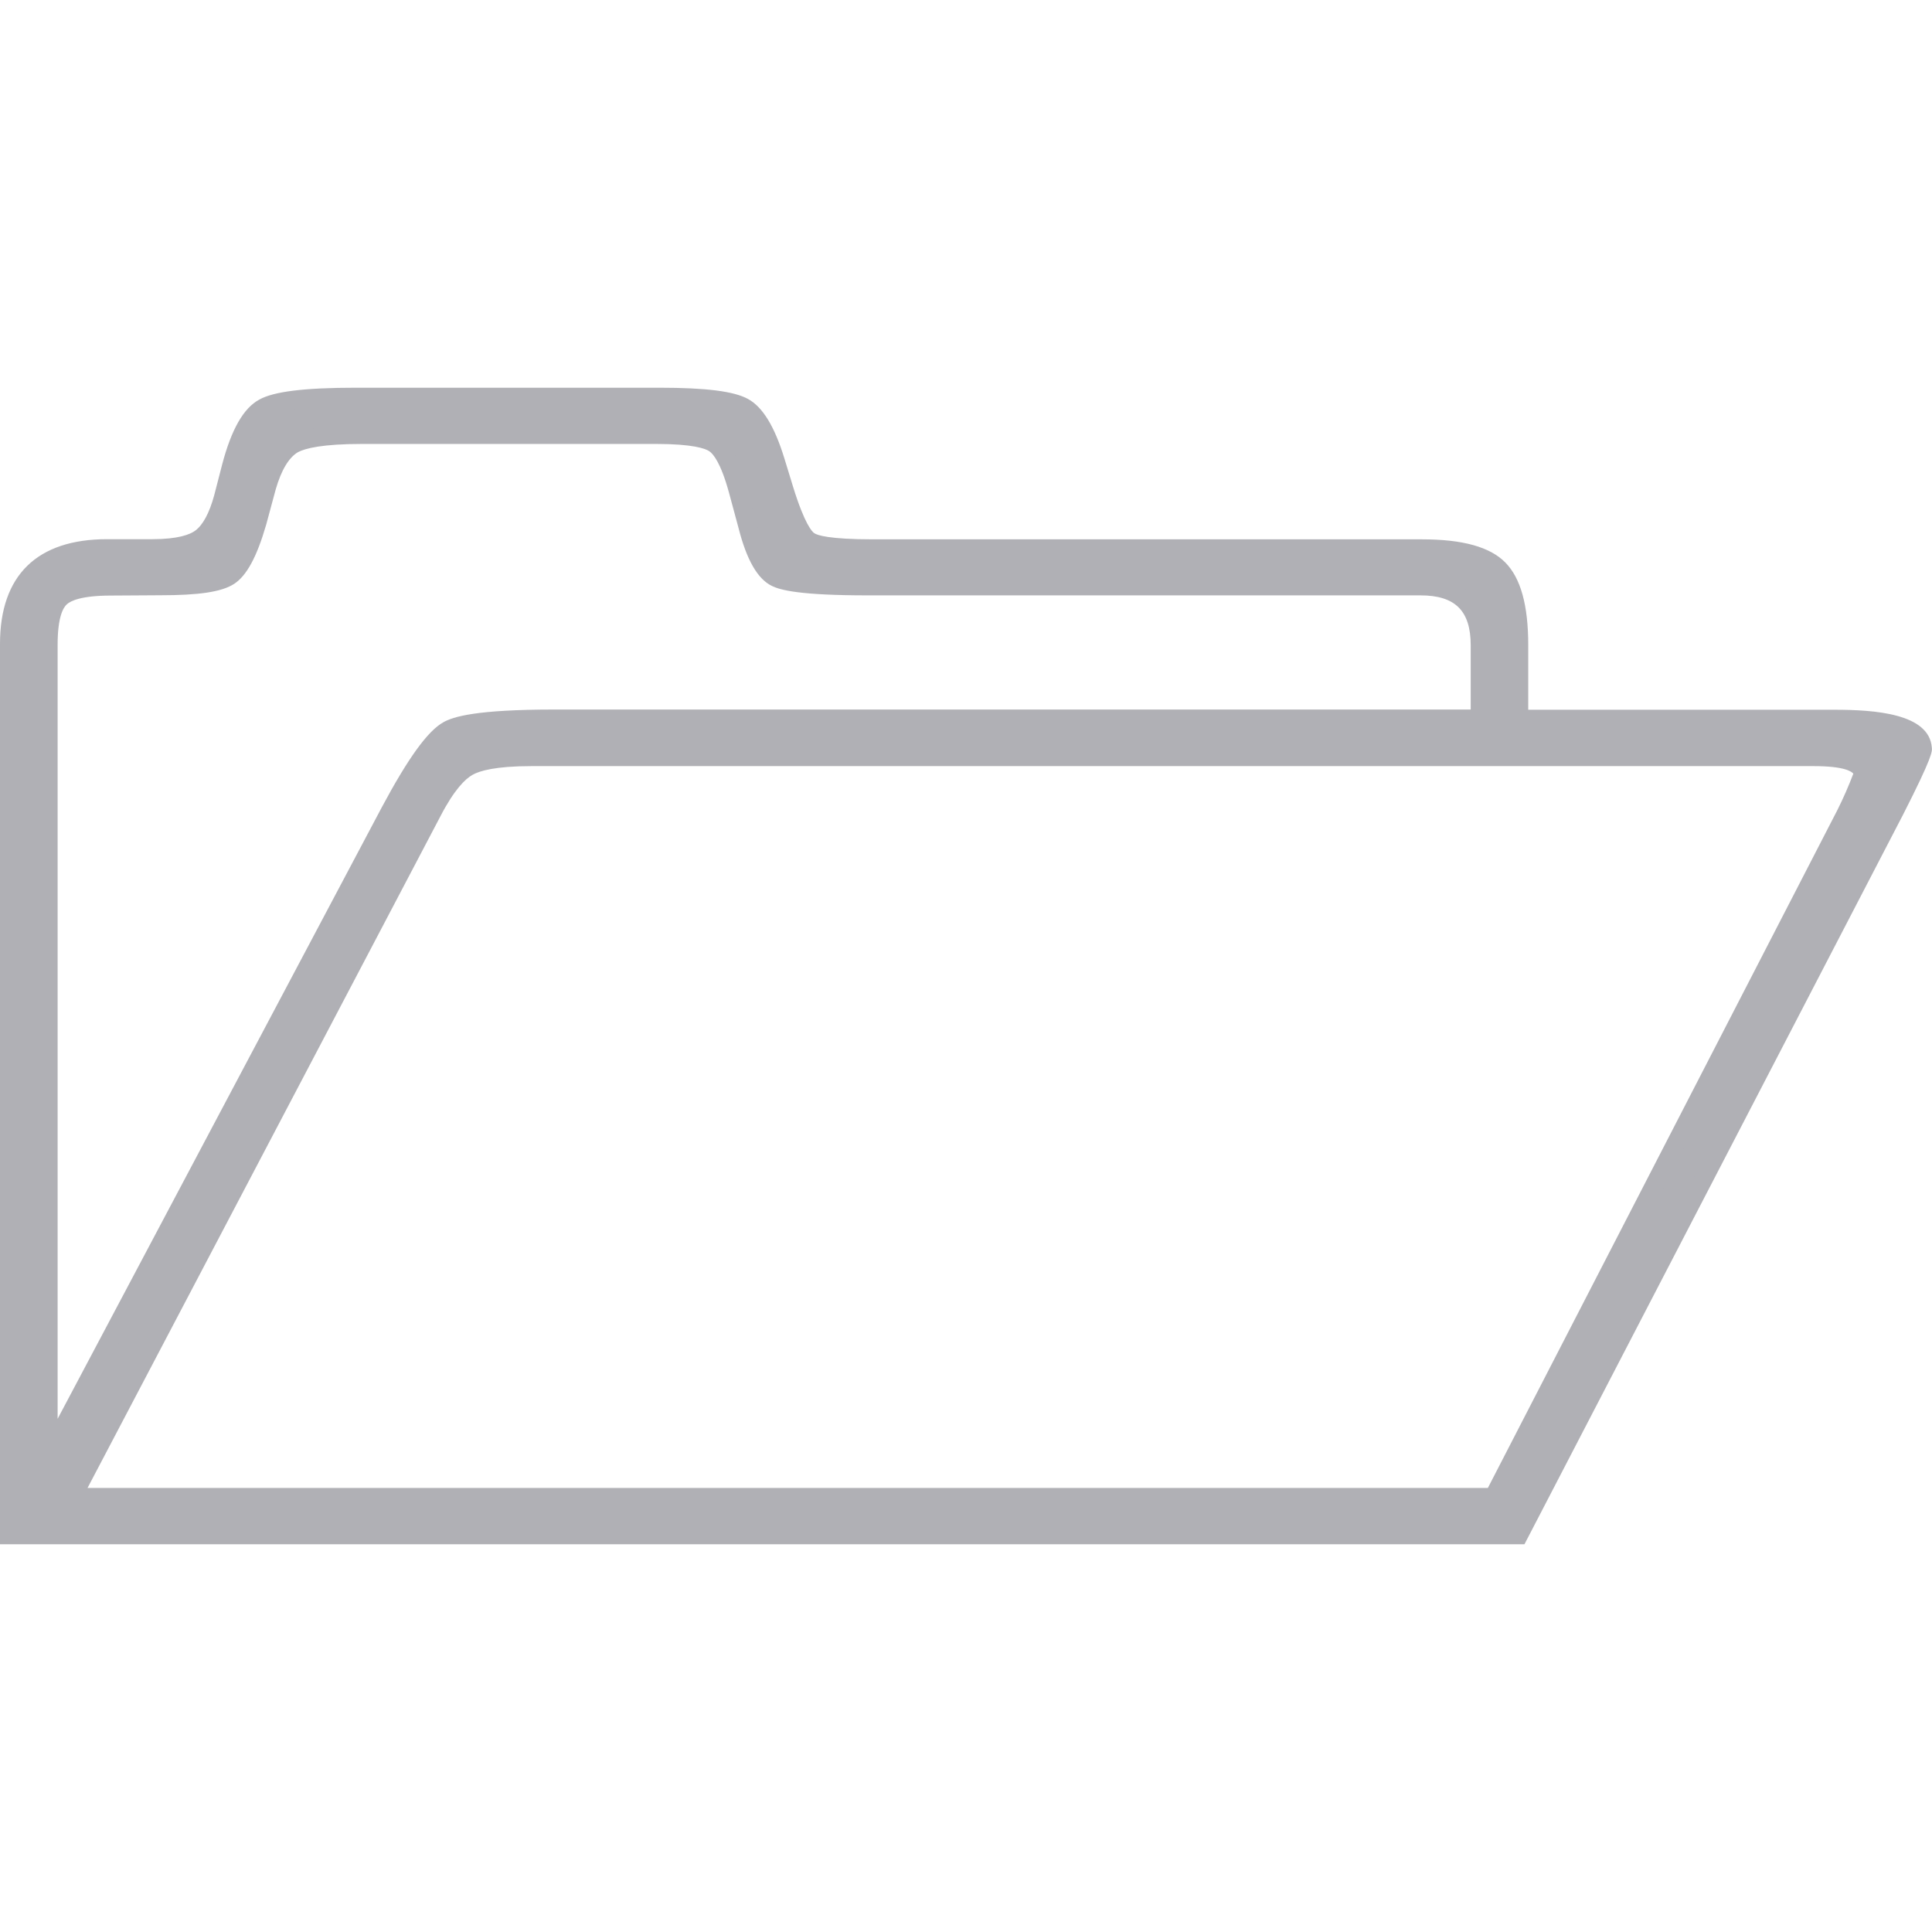
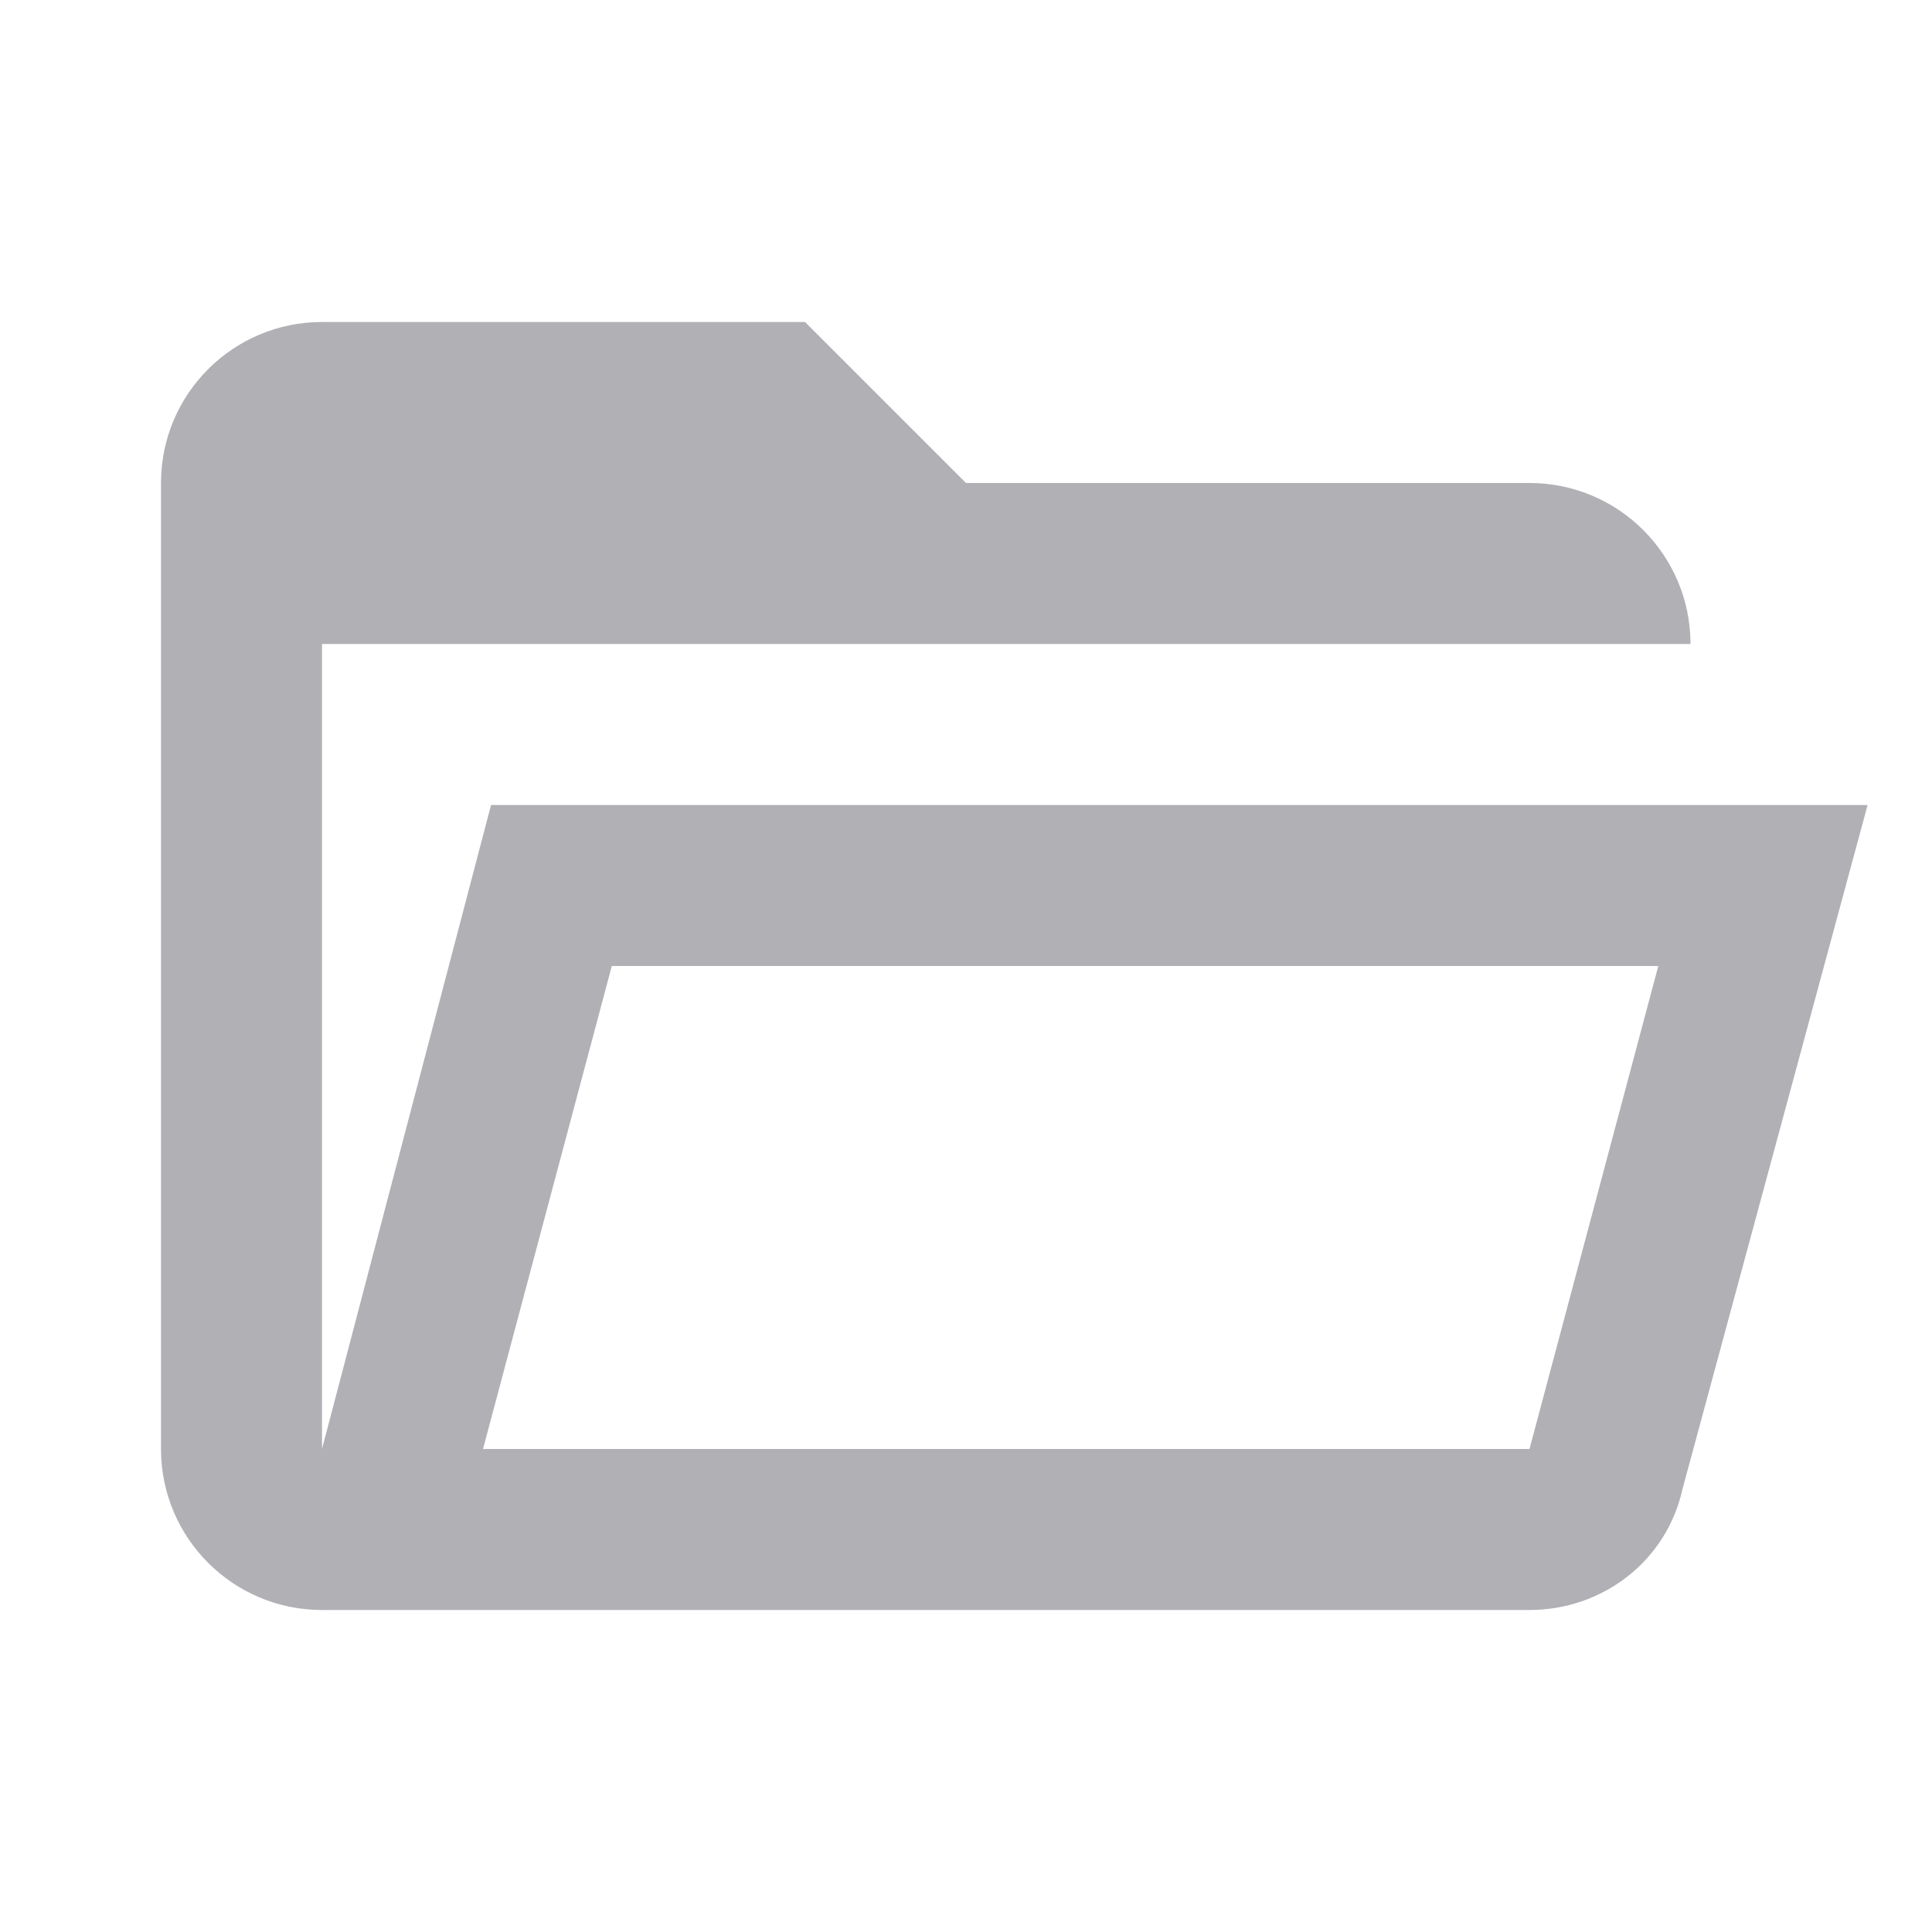
- <svg xmlns="http://www.w3.org/2000/svg" id="Layer_1" data-name="Layer 1" viewBox="0 0 512 512">
-   <path d="M2.47,406.77V170.63q0-25.26,25.9-25.27h12q9,0,12.84-2.75t5.9-10.7l2.11-8.15q3.37-12.84,8.63-15.69,5-2.85,24.42-2.85h80.43q17.47,0,22.32,2.65t8.42,14.26l2.31,7.54q3.58,11.61,6.63,13.65t17,2H376.85q14.95,0,20.32,5.4T402.54,171V190.6h83.59q22.74,0,23.37,7.74.21,1.63-7.37,16.5L402.54,406.77ZM12.79,386l90.54-170.74q9.9-18.53,15.38-21.6t28.42-3.05h245.1V171q0-15.69-15.79-15.69H230.09q-19.8,0-24.43-2.25t-7.58-13.85l-2.53-9.37q-2.74-10-6.21-12.33t-15.48-2.35H96q-13.47,0-18.1,2.45-4.64,2.66-7.16,11.41l-2.53,9.38q-3.37,11.62-7.48,14.26t-18.21,2.65H29.42q-10.1,0-13.37,3t-3.26,12.53Zm6.32,10.8H395.8l93.28-180.92q4.63-9.78,4.63-11-.63-4.28-13.05-4.28H140.81q-12.22,0-16.85,2.65t-9.48,12Z" fill="#b0b0b5" />
-   <path d="M404,409.24H0V170.63c0-18.15,9.81-27.74,28.37-27.74h12c6.82,0,10-1.24,11.39-2.28,2-1.48,3.71-4.62,5-9.33l2.1-8.13c2.45-9.34,5.67-15,9.85-17.25,3.79-2.14,11.94-3.15,25.6-3.15h80.44c12.35,0,19.82.94,23.51,3,3.85,2.11,7,7.24,9.6,15.7l2.31,7.54c3.09,10,5.1,12,5.64,12.32.73.49,3.7,1.62,15.58,1.62H376.85c10.75,0,18,2,22.07,6.13S405,160.35,405,171v17.09h81.12c10.74,0,25.11,1,25.83,10,.12,1,.29,2.28-7.63,17.82ZM4.94,404.3H401l98.9-190.59c5.91-11.6,6.92-14.55,7.08-15.28-.33-1.84-3.18-5.36-20.89-5.36H400.07V171c0-9.19-1.56-15.42-4.65-18.53s-9.33-4.67-18.57-4.67H231.35c-13,0-16.62-1.31-18.33-2.45s-4.21-3.93-7.62-15l-2.31-7.54c-2.72-8.8-5.44-11.83-7.25-12.82-2-1.07-7.22-2.35-21.13-2.35H94.28c-15.47,0-21.16,1.38-23.21,2.53s-4.9,4.41-7.46,14.17l-2.1,8.14c-1.58,5.94-3.81,9.88-6.84,12.08s-7.65,3.22-14.29,3.22h-12c-16,0-23.43,7.24-23.43,22.8Zm392.36-5H15L112.3,214.1c3.47-6.72,6.89-11,10.44-13s9.42-3,18.08-3H480.66c6.25,0,14.66.66,15.5,6.39l0,.36c0,.79,0,1.78-4.87,12.06ZM23.2,394.32h371.1l92.59-179.58a102.65,102.65,0,0,0,4.26-9.71c-.42-.54-2.32-2-10.49-2H140.82c-9.55,0-13.76,1.26-15.62,2.32s-4.78,3.81-8.5,11Zm-12.88,1.61V170.84c0-7.18,1.33-11.88,4.08-14.36s7.58-3.59,15-3.59H42.48c11.64,0,15.56-1.41,16.87-2.26s3.74-3.54,6.44-12.87l2.52-9.33c1.9-6.58,4.61-10.79,8.32-12.91,3.56-1.88,9.86-2.77,19.33-2.77h77.91c8.7,0,14.05.88,16.86,2.77s5.18,6.31,7.21,13.72l2.53,9.38c2.32,9.17,4.92,11.62,6.27,12.27,1.54.75,6.61,2,23.35,2H376.43c11.95,0,18.27,6.28,18.27,18.16v22H147.13c-18.43,0-25,1.49-27.22,2.74s-6.49,5.8-14.4,20.6Zm19.11-238.1c-8,0-10.76,1.45-11.71,2.31s-2.45,3.32-2.45,10.7V376l85.88-162c7-13.1,12.19-20.28,16.35-22.6,2.6-1.45,8.49-3.37,29.63-3.37H389.75V171c0-9.14-4.11-13.22-13.32-13.22H230.09c-18.26,0-23.3-1.42-25.51-2.49-3.81-1.84-6.72-6.9-8.89-15.47l-2.52-9.33c-2.17-7.91-4.2-10.24-5.21-10.92s-4.31-1.92-14.09-1.92H96c-10.62,0-15.08,1.17-17,2.16-2.42,1.39-4.45,4.74-5.94,9.91l-2.52,9.33c-2.49,8.58-5.19,13.55-8.52,15.7s-9.43,3-19.55,3Z" fill="#b0b0b5" />
+ <svg xmlns="http://www.w3.org/2000/svg" viewBox="0 0 24 24">
+   <path fill="#b0b0b5" d="M6.1,10L4,18V8H21A2,2 0 0,0 19,6H12L10,4H4A2,2 0 0,0 2,6V18A2,2 0 0,0 4,20H19C19.9,20 20.7,19.4 20.9,18.5L23.2,10H6.1M19,18H6L7.6,12H20.6L19,18Z" />
</svg>
